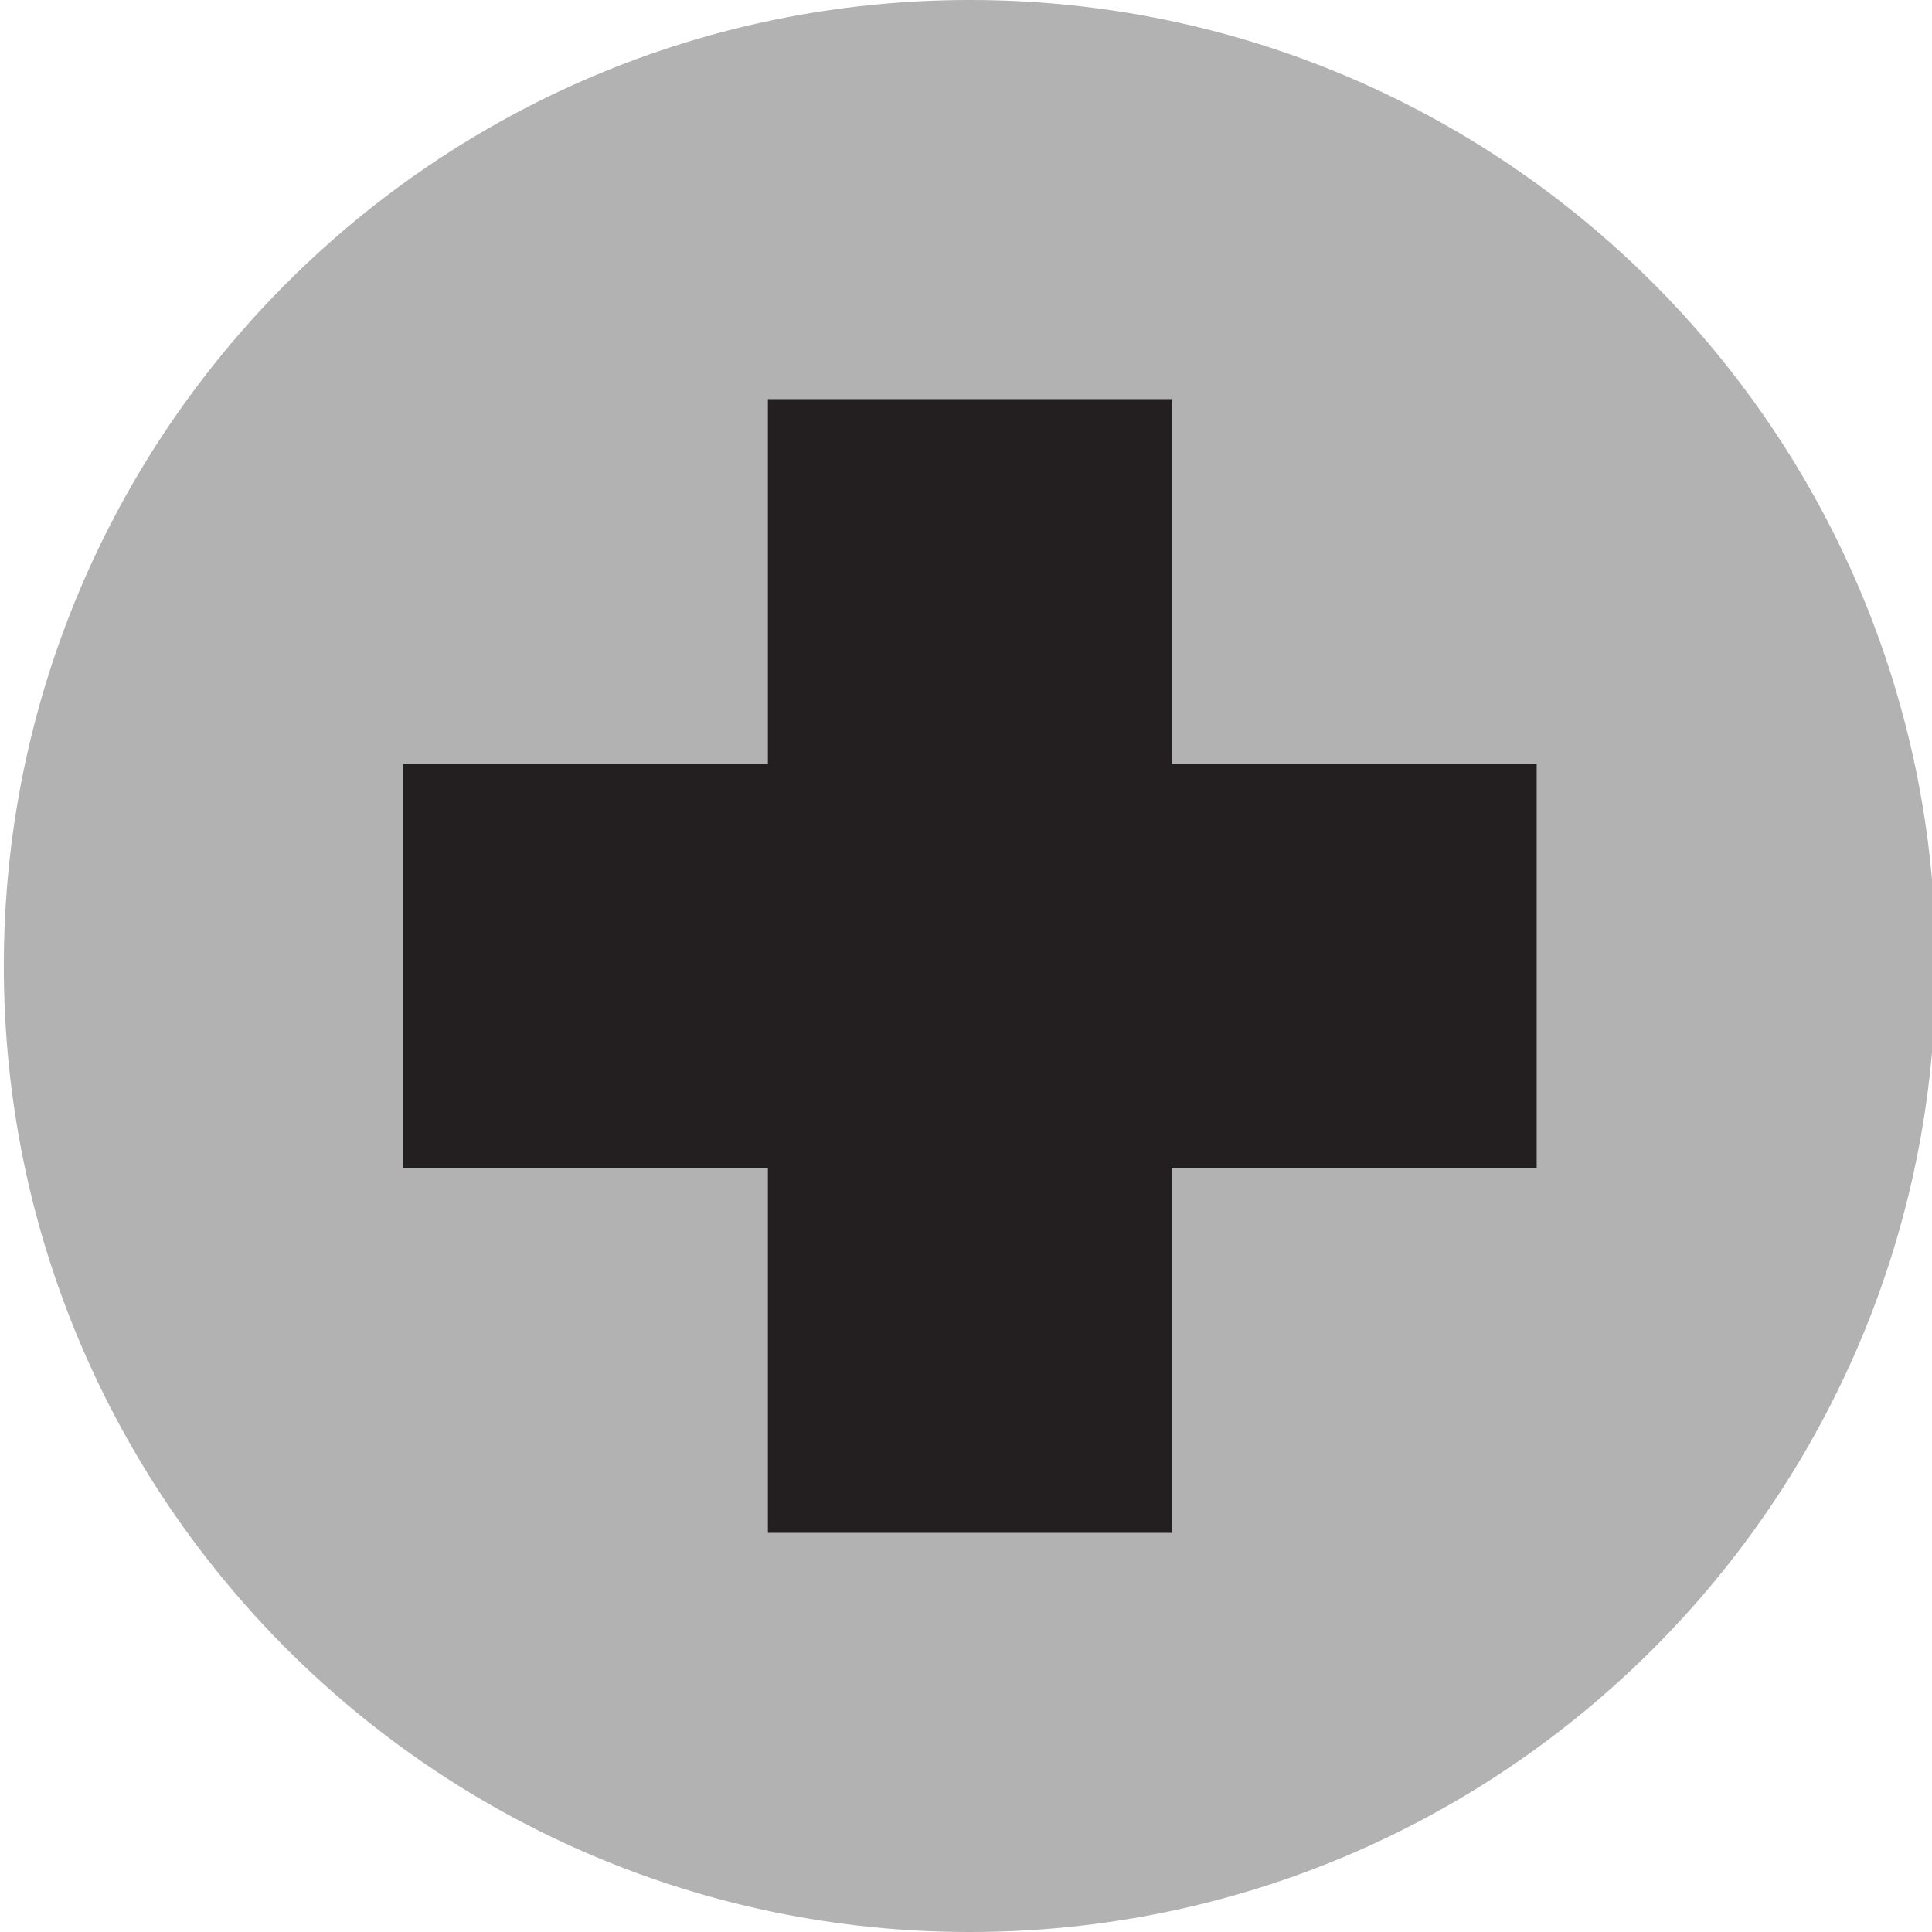
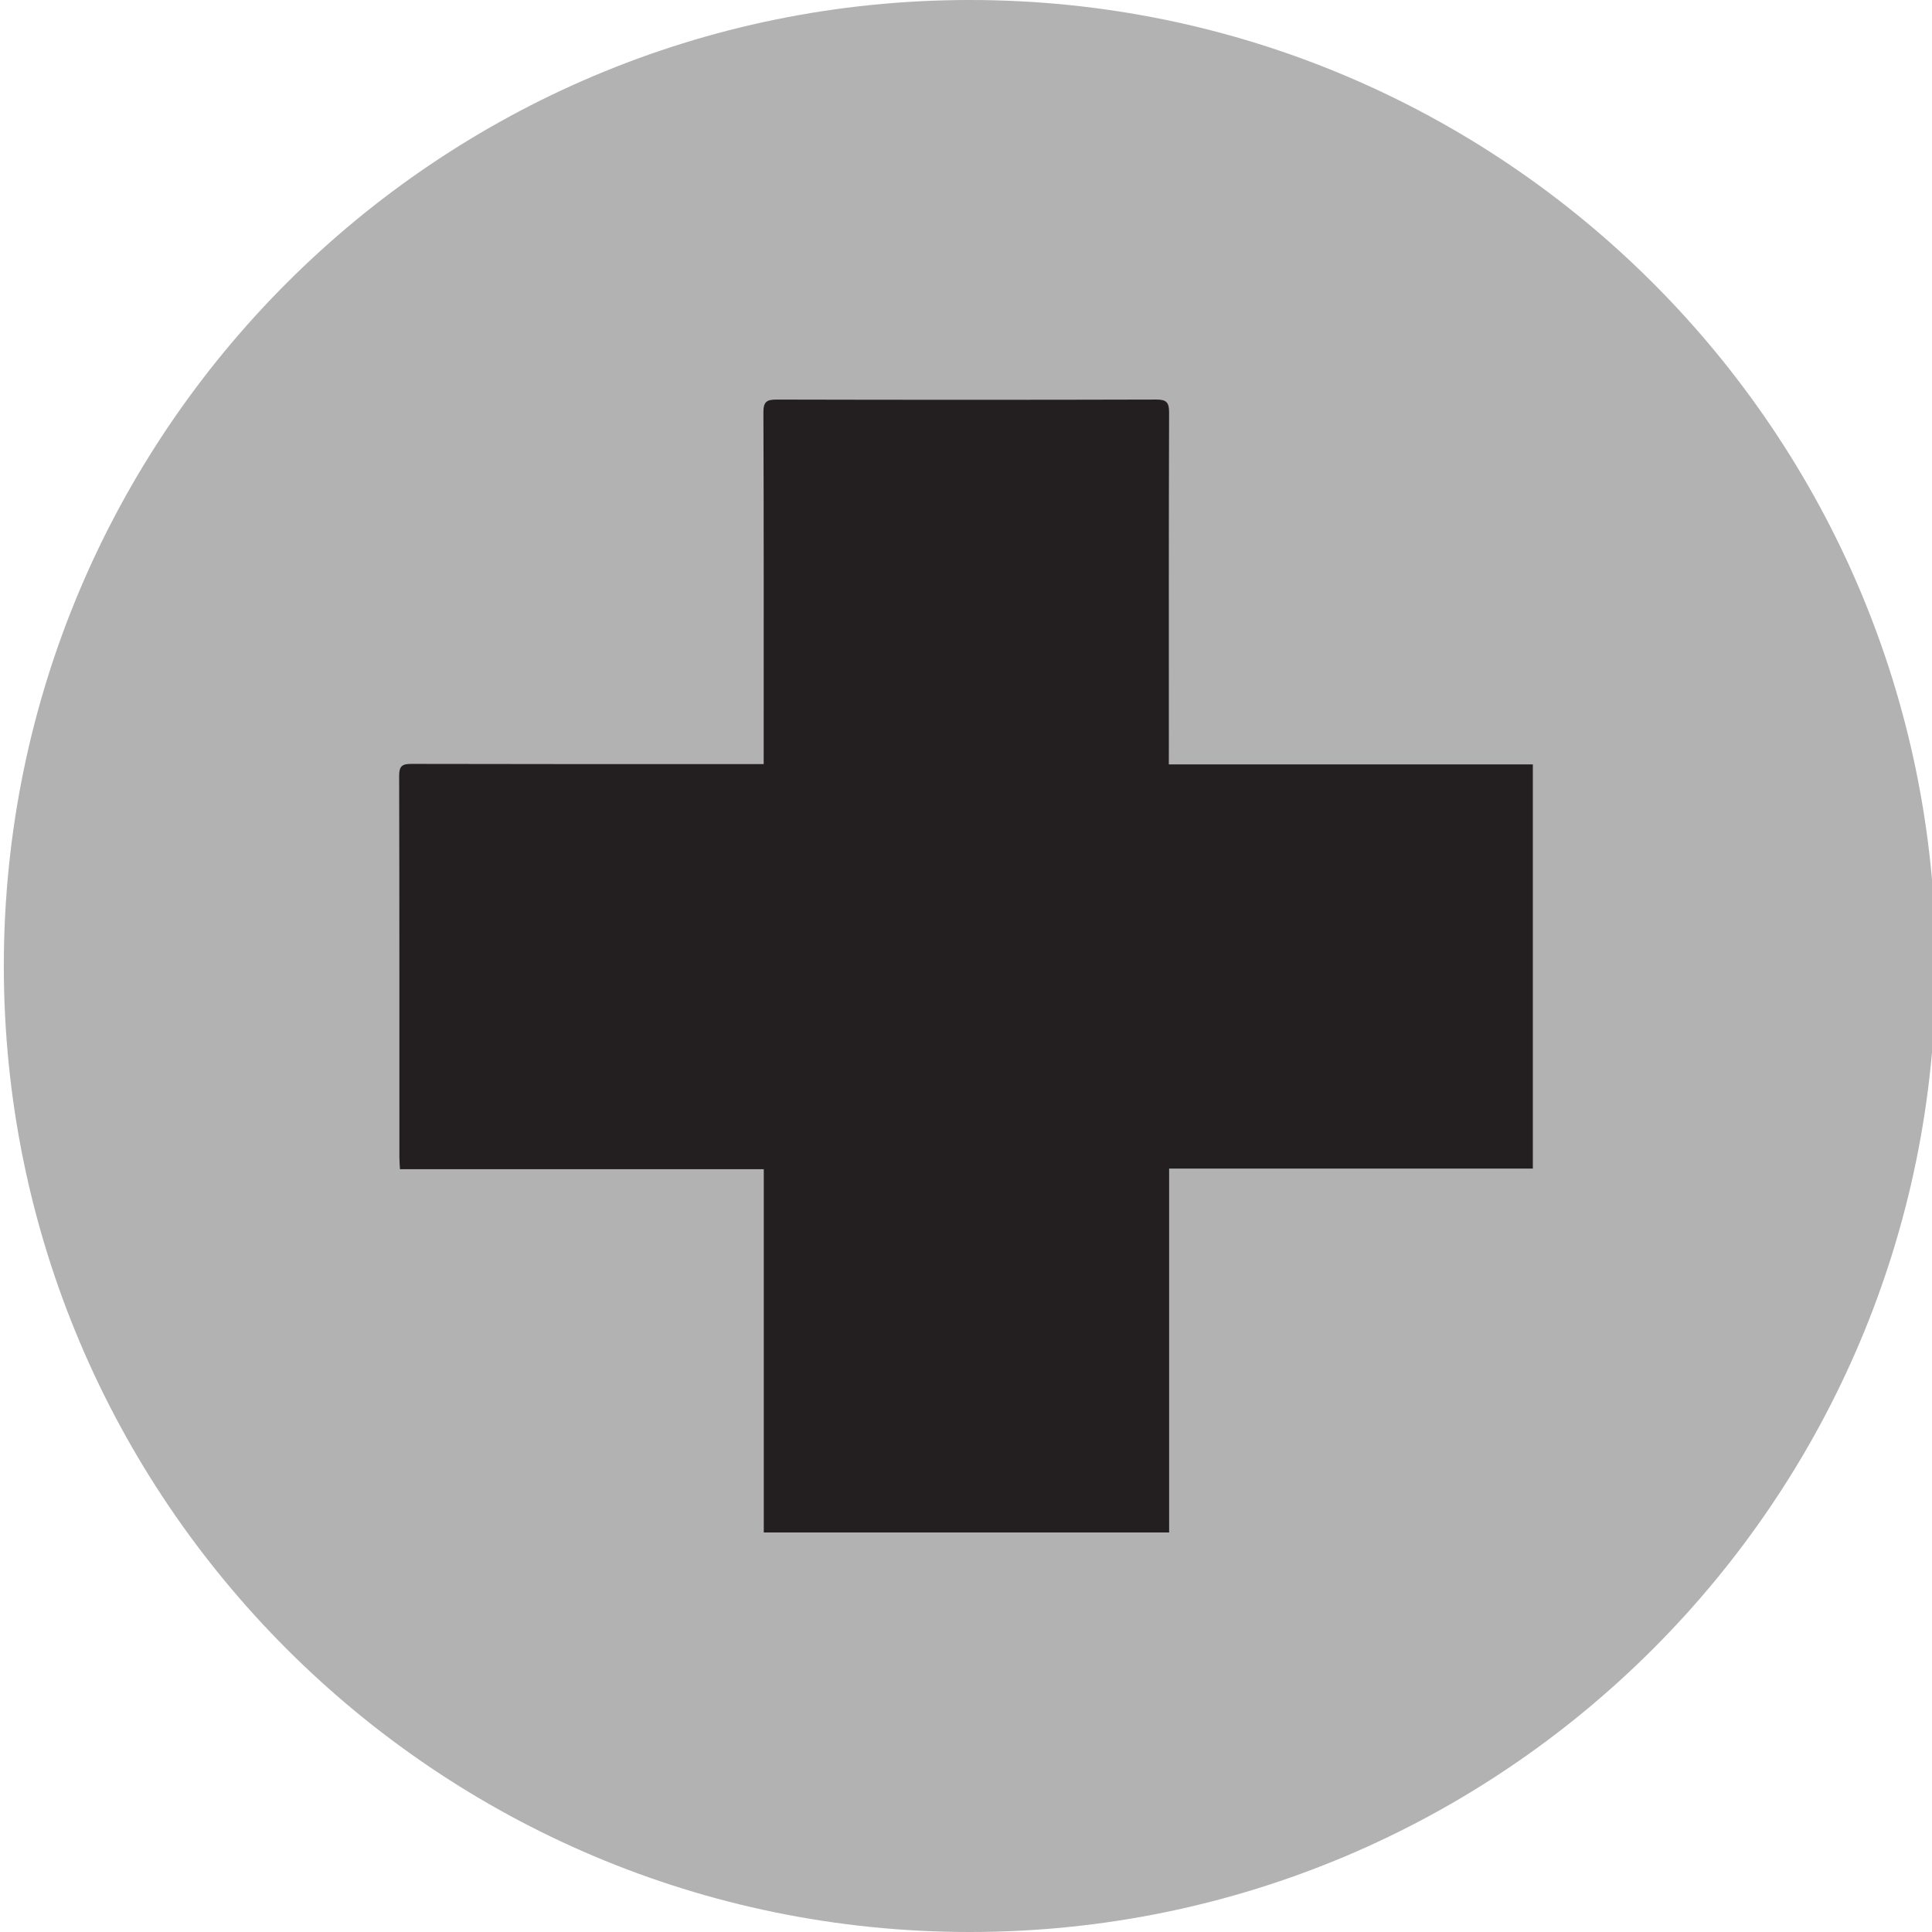
<svg xmlns="http://www.w3.org/2000/svg" version="1.1" id="Ebene_1" x="0px" y="0px" width="100px" height="100px" viewBox="0 0 100 100" enable-background="new 0 0 100 100" xml:space="preserve">
-   <circle fill="#B2B2B2" cx="108.855" cy="1784.052" r="50" />
-   <polygon fill="#231F20" points="138.195,1773.602 119.305,1773.602 119.305,1754.711 98.404,1754.711 98.404,1773.602   79.516,1773.602 79.516,1794.502 98.404,1794.502 98.404,1813.392 119.305,1813.392 119.305,1794.502 138.195,1794.502 " />
+   <circle fill="#B2B2B2" cx="108.855" cy="1784.053" r="50" />
+   <polygon fill="#231F20" points="138.195,1773.602 119.305,1773.602 119.305,1754.711 98.404,1754.711 98.404,1773.602   79.516,1773.602 79.516,1794.502 98.404,1794.502 98.404,1813.393 119.305,1813.393 119.305,1794.502 138.195,1794.502 " />
  <circle fill="#B2B2B2" cx="50.198" cy="50" r="50" />
-   <polygon fill="#231F20" points="79.538,39.55 60.647,39.55 60.647,20.659 39.747,20.659 39.747,39.55 20.857,39.55 20.857,60.45   39.747,60.45 39.747,79.34 60.647,79.34 60.647,60.45 79.538,60.45 " />
+   <path fill-rule="evenodd" clip-rule="evenodd" fill="#231F20" d="M60.498,39.566c6.332,0,12.574,0,18.842,0  c0,6.993,0,13.922,0,20.92c-6.258,0-12.512,0-18.826,0c0,6.309,0,12.548,0,18.833c-7.014,0-13.968,0-20.981,0  c0-6.262,0-12.502,0-18.801c-6.299,0-12.539,0-18.831,0c-0.012-0.241-0.029-0.428-0.029-0.614  c-0.002-6.583,0.004-13.166-0.013-19.749c-0.001-0.494,0.15-0.617,0.625-0.616c5.811,0.015,11.621,0.01,17.432,0.01  c0.242,0,0.485,0,0.811,0c0-0.274,0-0.495,0-0.716c0-5.829,0.009-11.657-0.014-17.485c-0.002-0.552,0.167-0.667,0.684-0.666  c6.548,0.016,13.096,0.017,19.644-0.001c0.538-0.002,0.672,0.149,0.67,0.679c-0.02,5.811-0.012,11.621-0.012,17.431  C60.498,39.016,60.498,39.24,60.498,39.566z" />
</svg>
